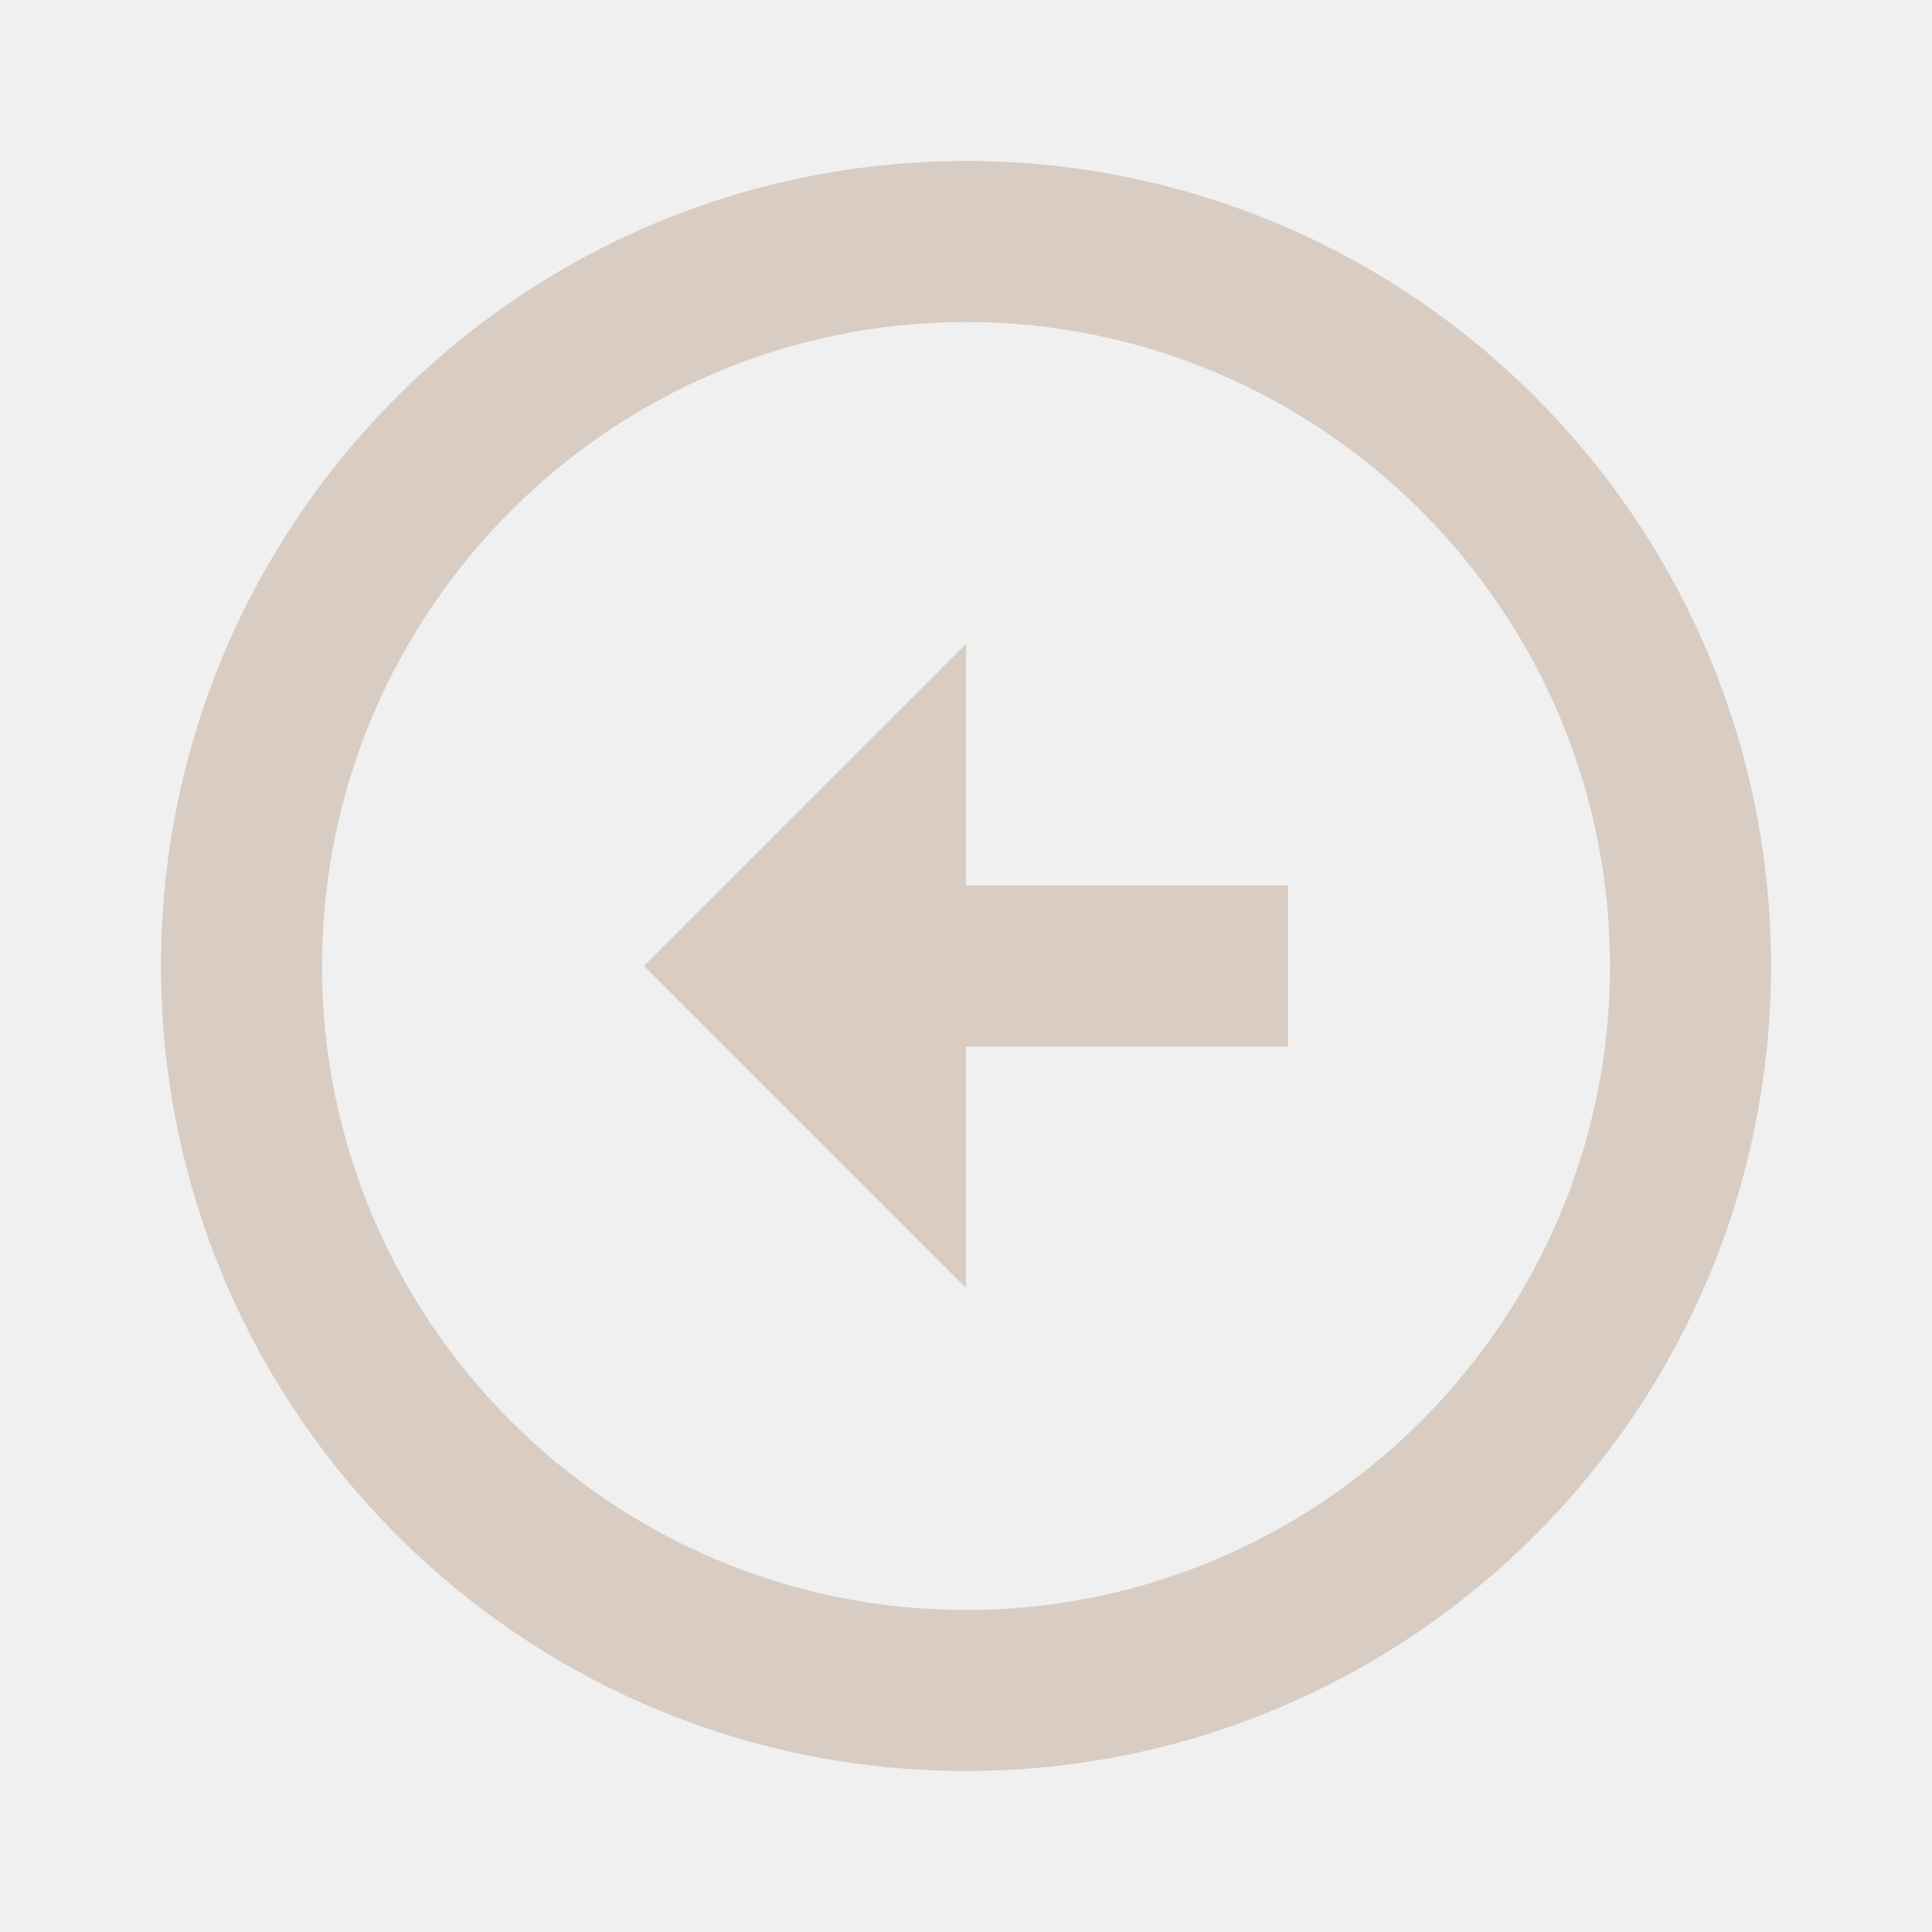
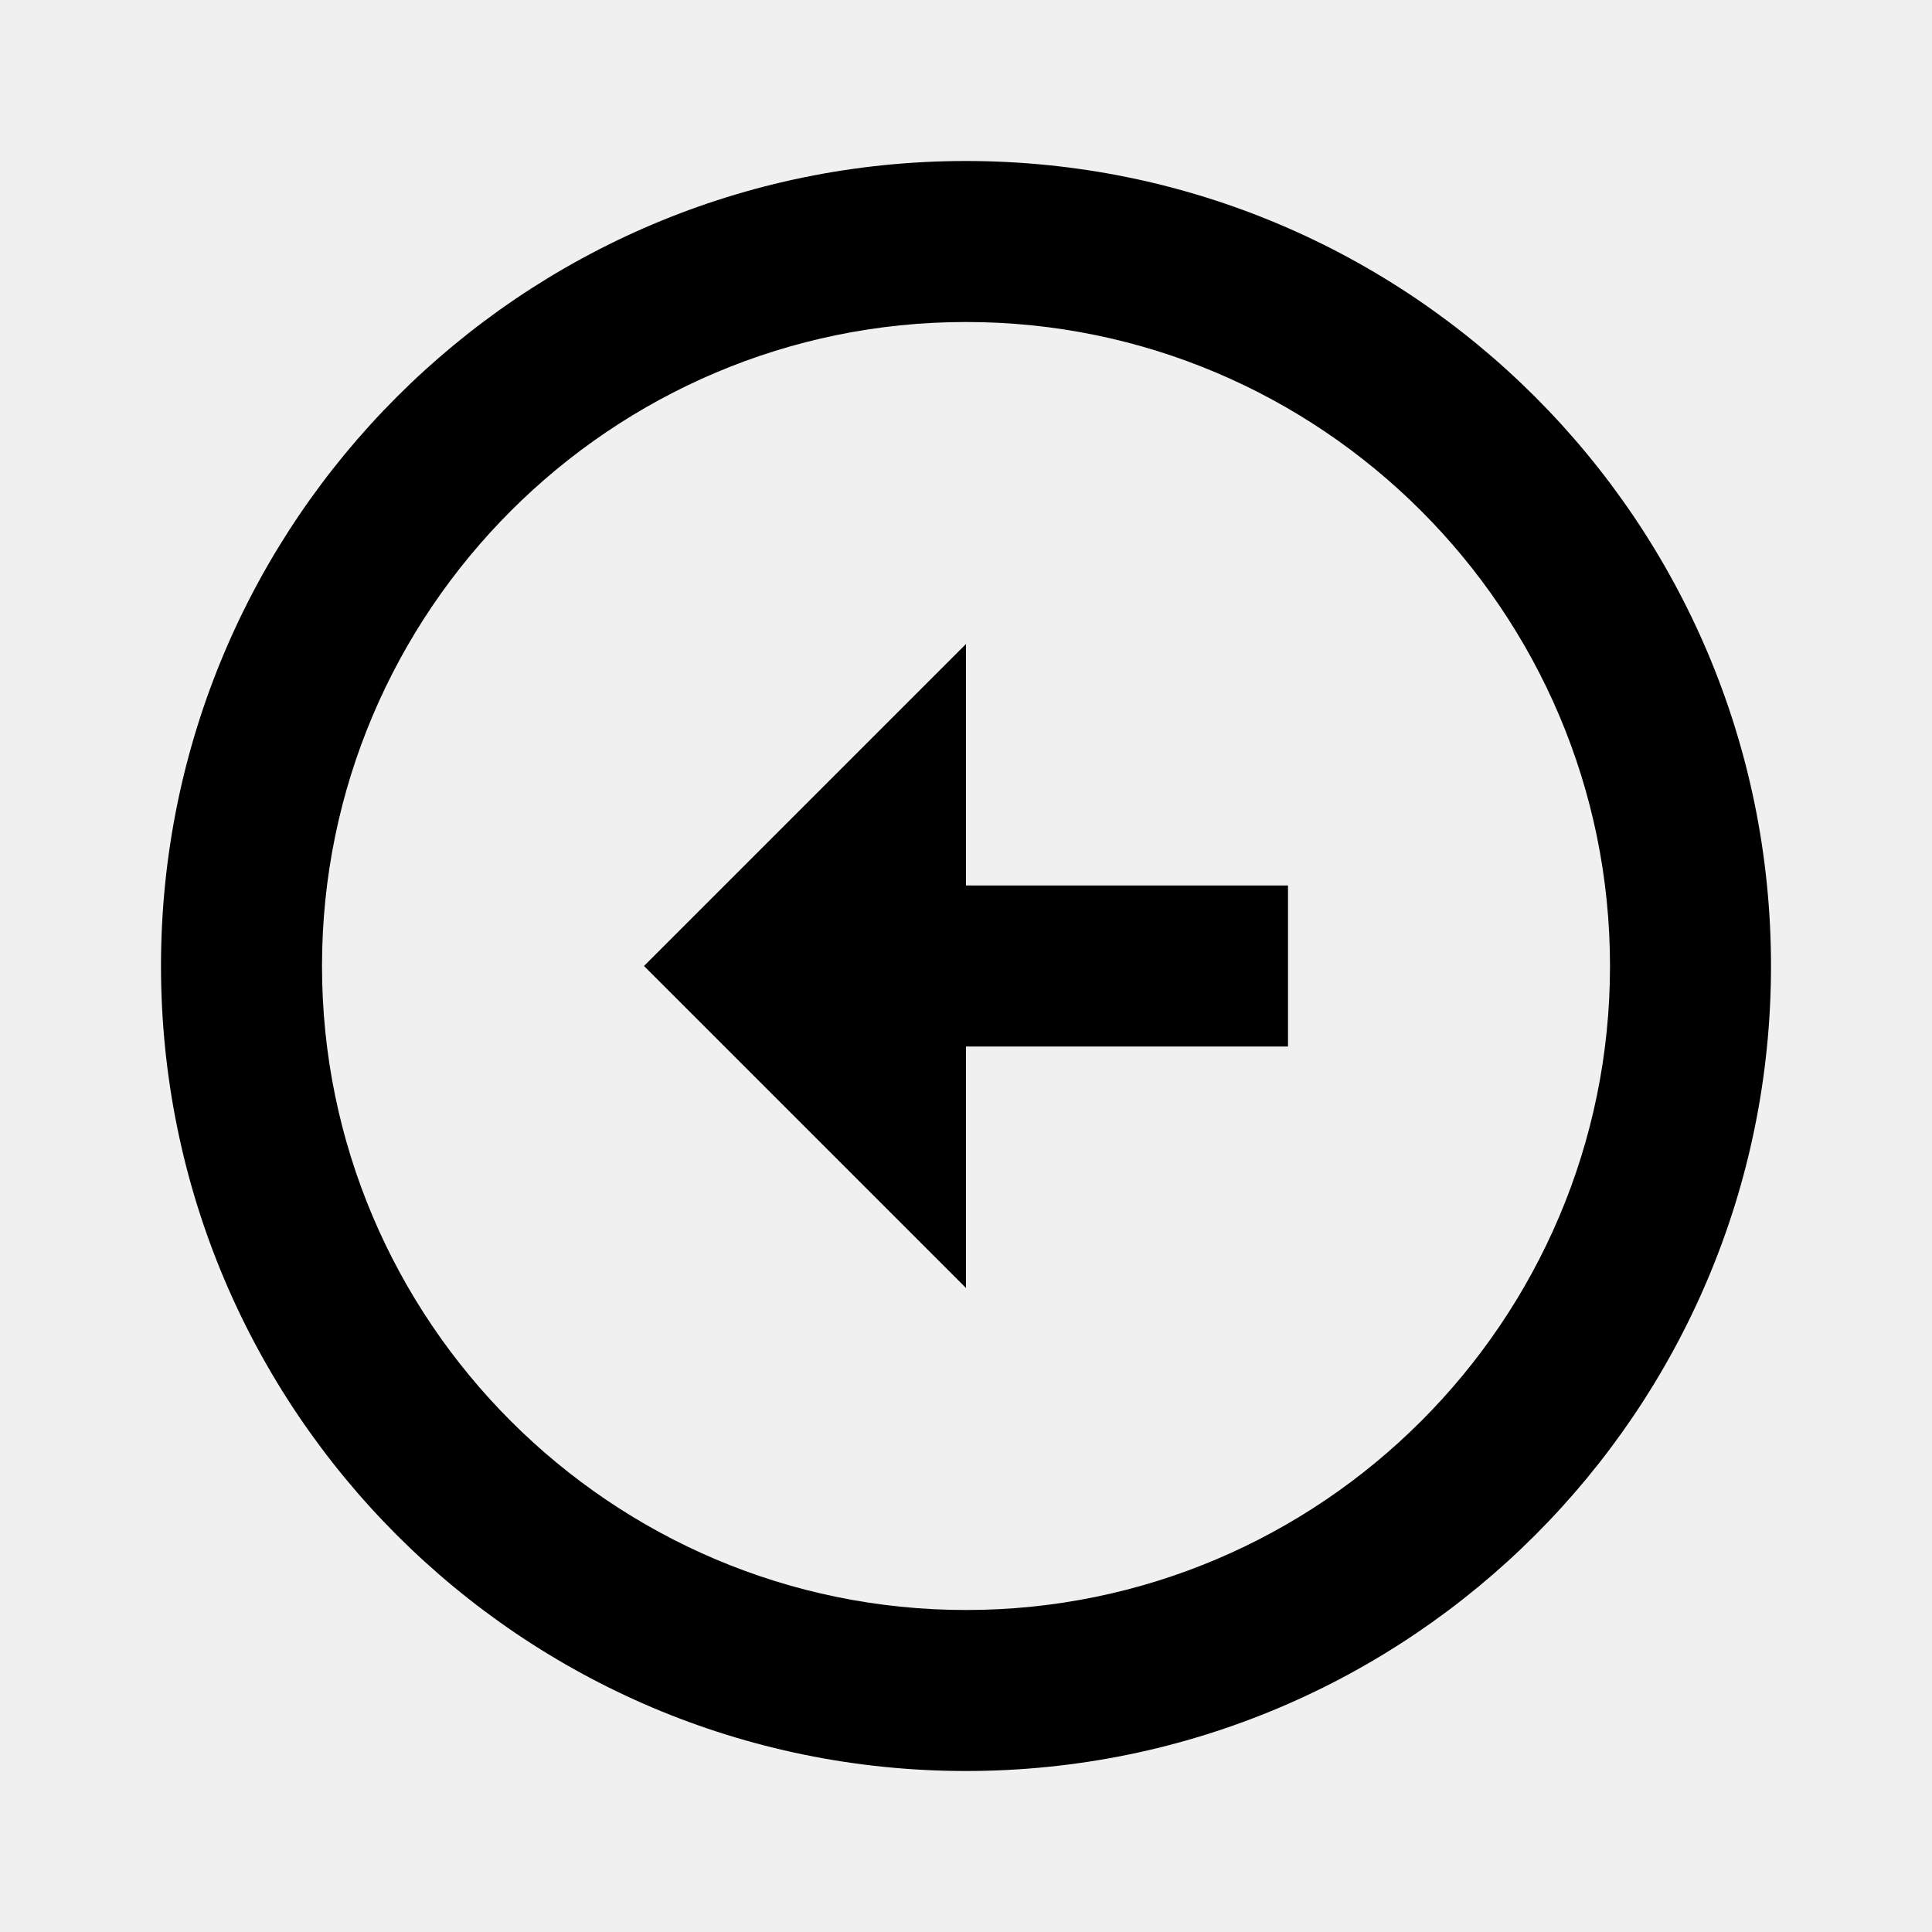
<svg xmlns="http://www.w3.org/2000/svg" width="24" height="24" viewBox="0 0 24 24" fill="none">
  <g clip-path="url(#clip0_24_84)">
-     <path d="M20 12C20 16.41 16.41 20 12 20C7.59 20 4 16.41 4 12C4 7.59 7.59 4 12 4C16.41 4 20 7.59 20 12ZM22 12C22 6.48 17.52 2 12 2C6.48 2 2 6.48 2 12C2 17.52 6.48 22 12 22C17.52 22 22 17.52 22 12ZM12 13L16 13L16 11L12 11L12 8L8 12L12 16L12 13Z" fill="#D8CCC3" />
+     <path d="M20 12C20 16.41 16.41 20 12 20C7.59 20 4 16.41 4 12C4 7.59 7.59 4 12 4C16.41 4 20 7.59 20 12ZM22 12C22 6.48 17.52 2 12 2C6.48 2 2 6.48 2 12C2 17.52 6.48 22 12 22C17.52 22 22 17.52 22 12ZM12 13L16 13L16 11L12 11L12 8L8 12L12 16L12 13Z" fill="#000" />
  </g>
  <defs>
    <clipPath id="clip0_24_84">
-       <rect width="24" height="24" fill="white" />
+       <rect width="24" height="24" fill="#000" />
    </clipPath>
  </defs>
</svg>
